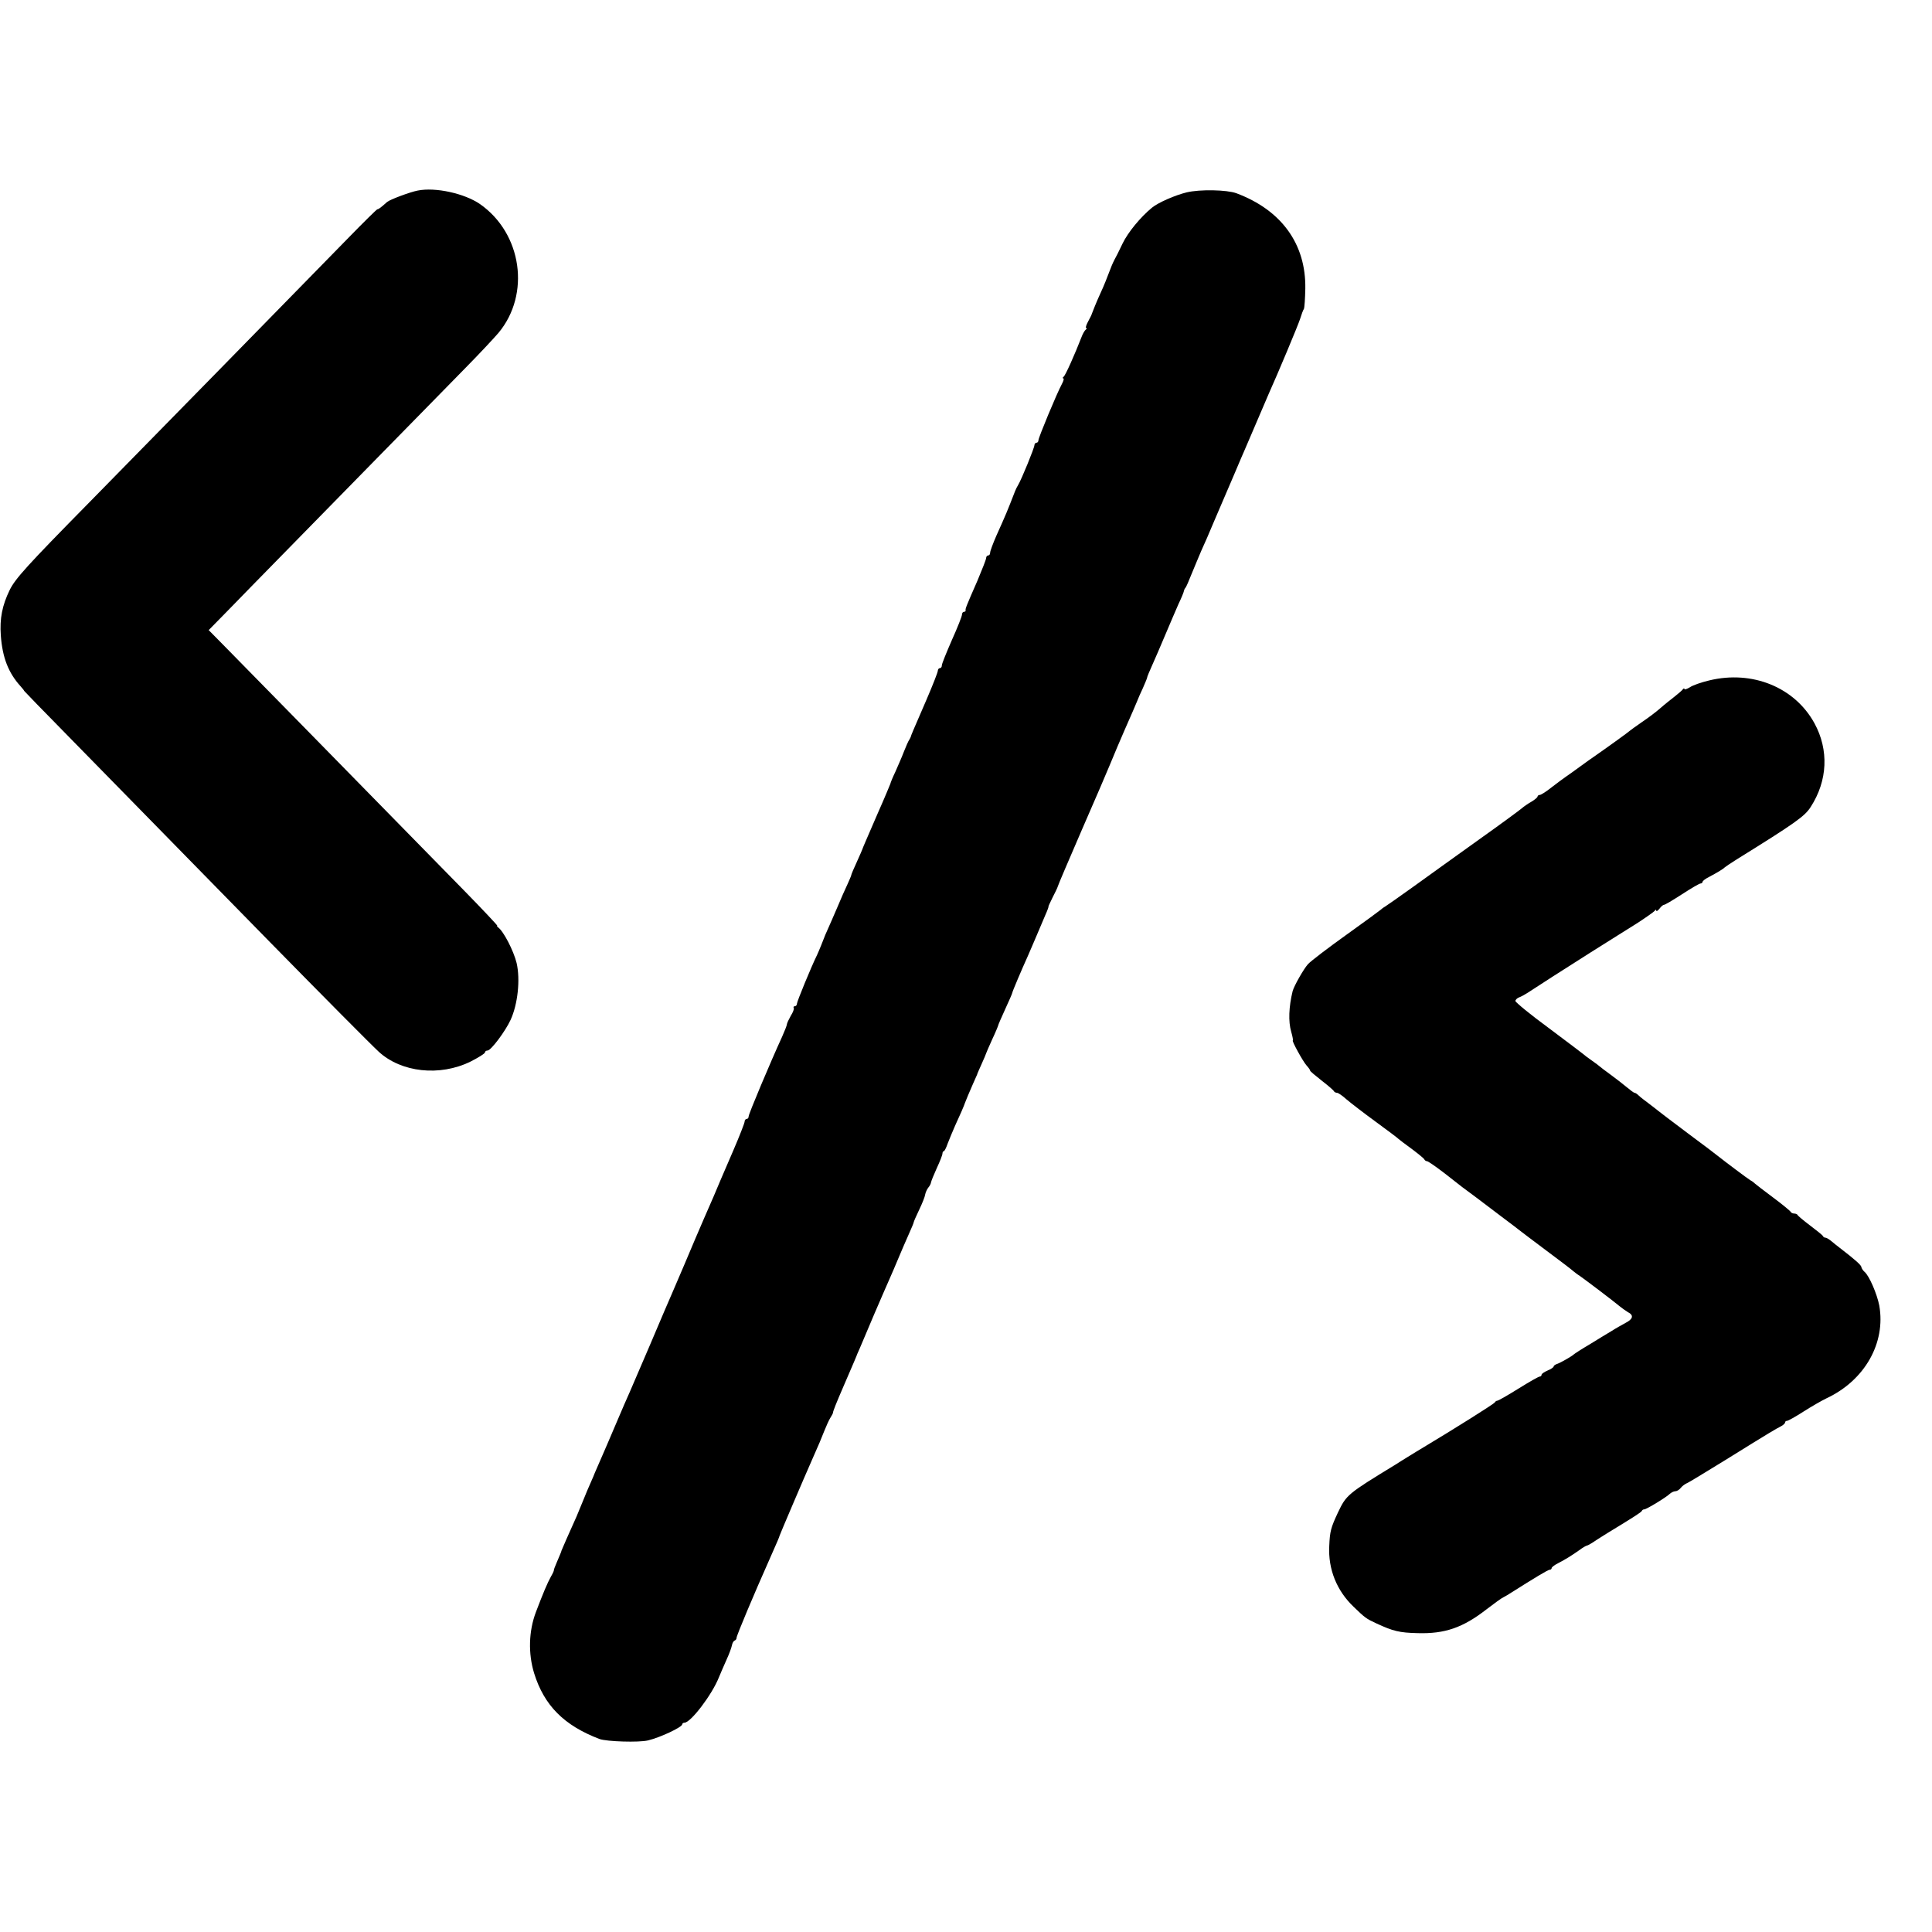
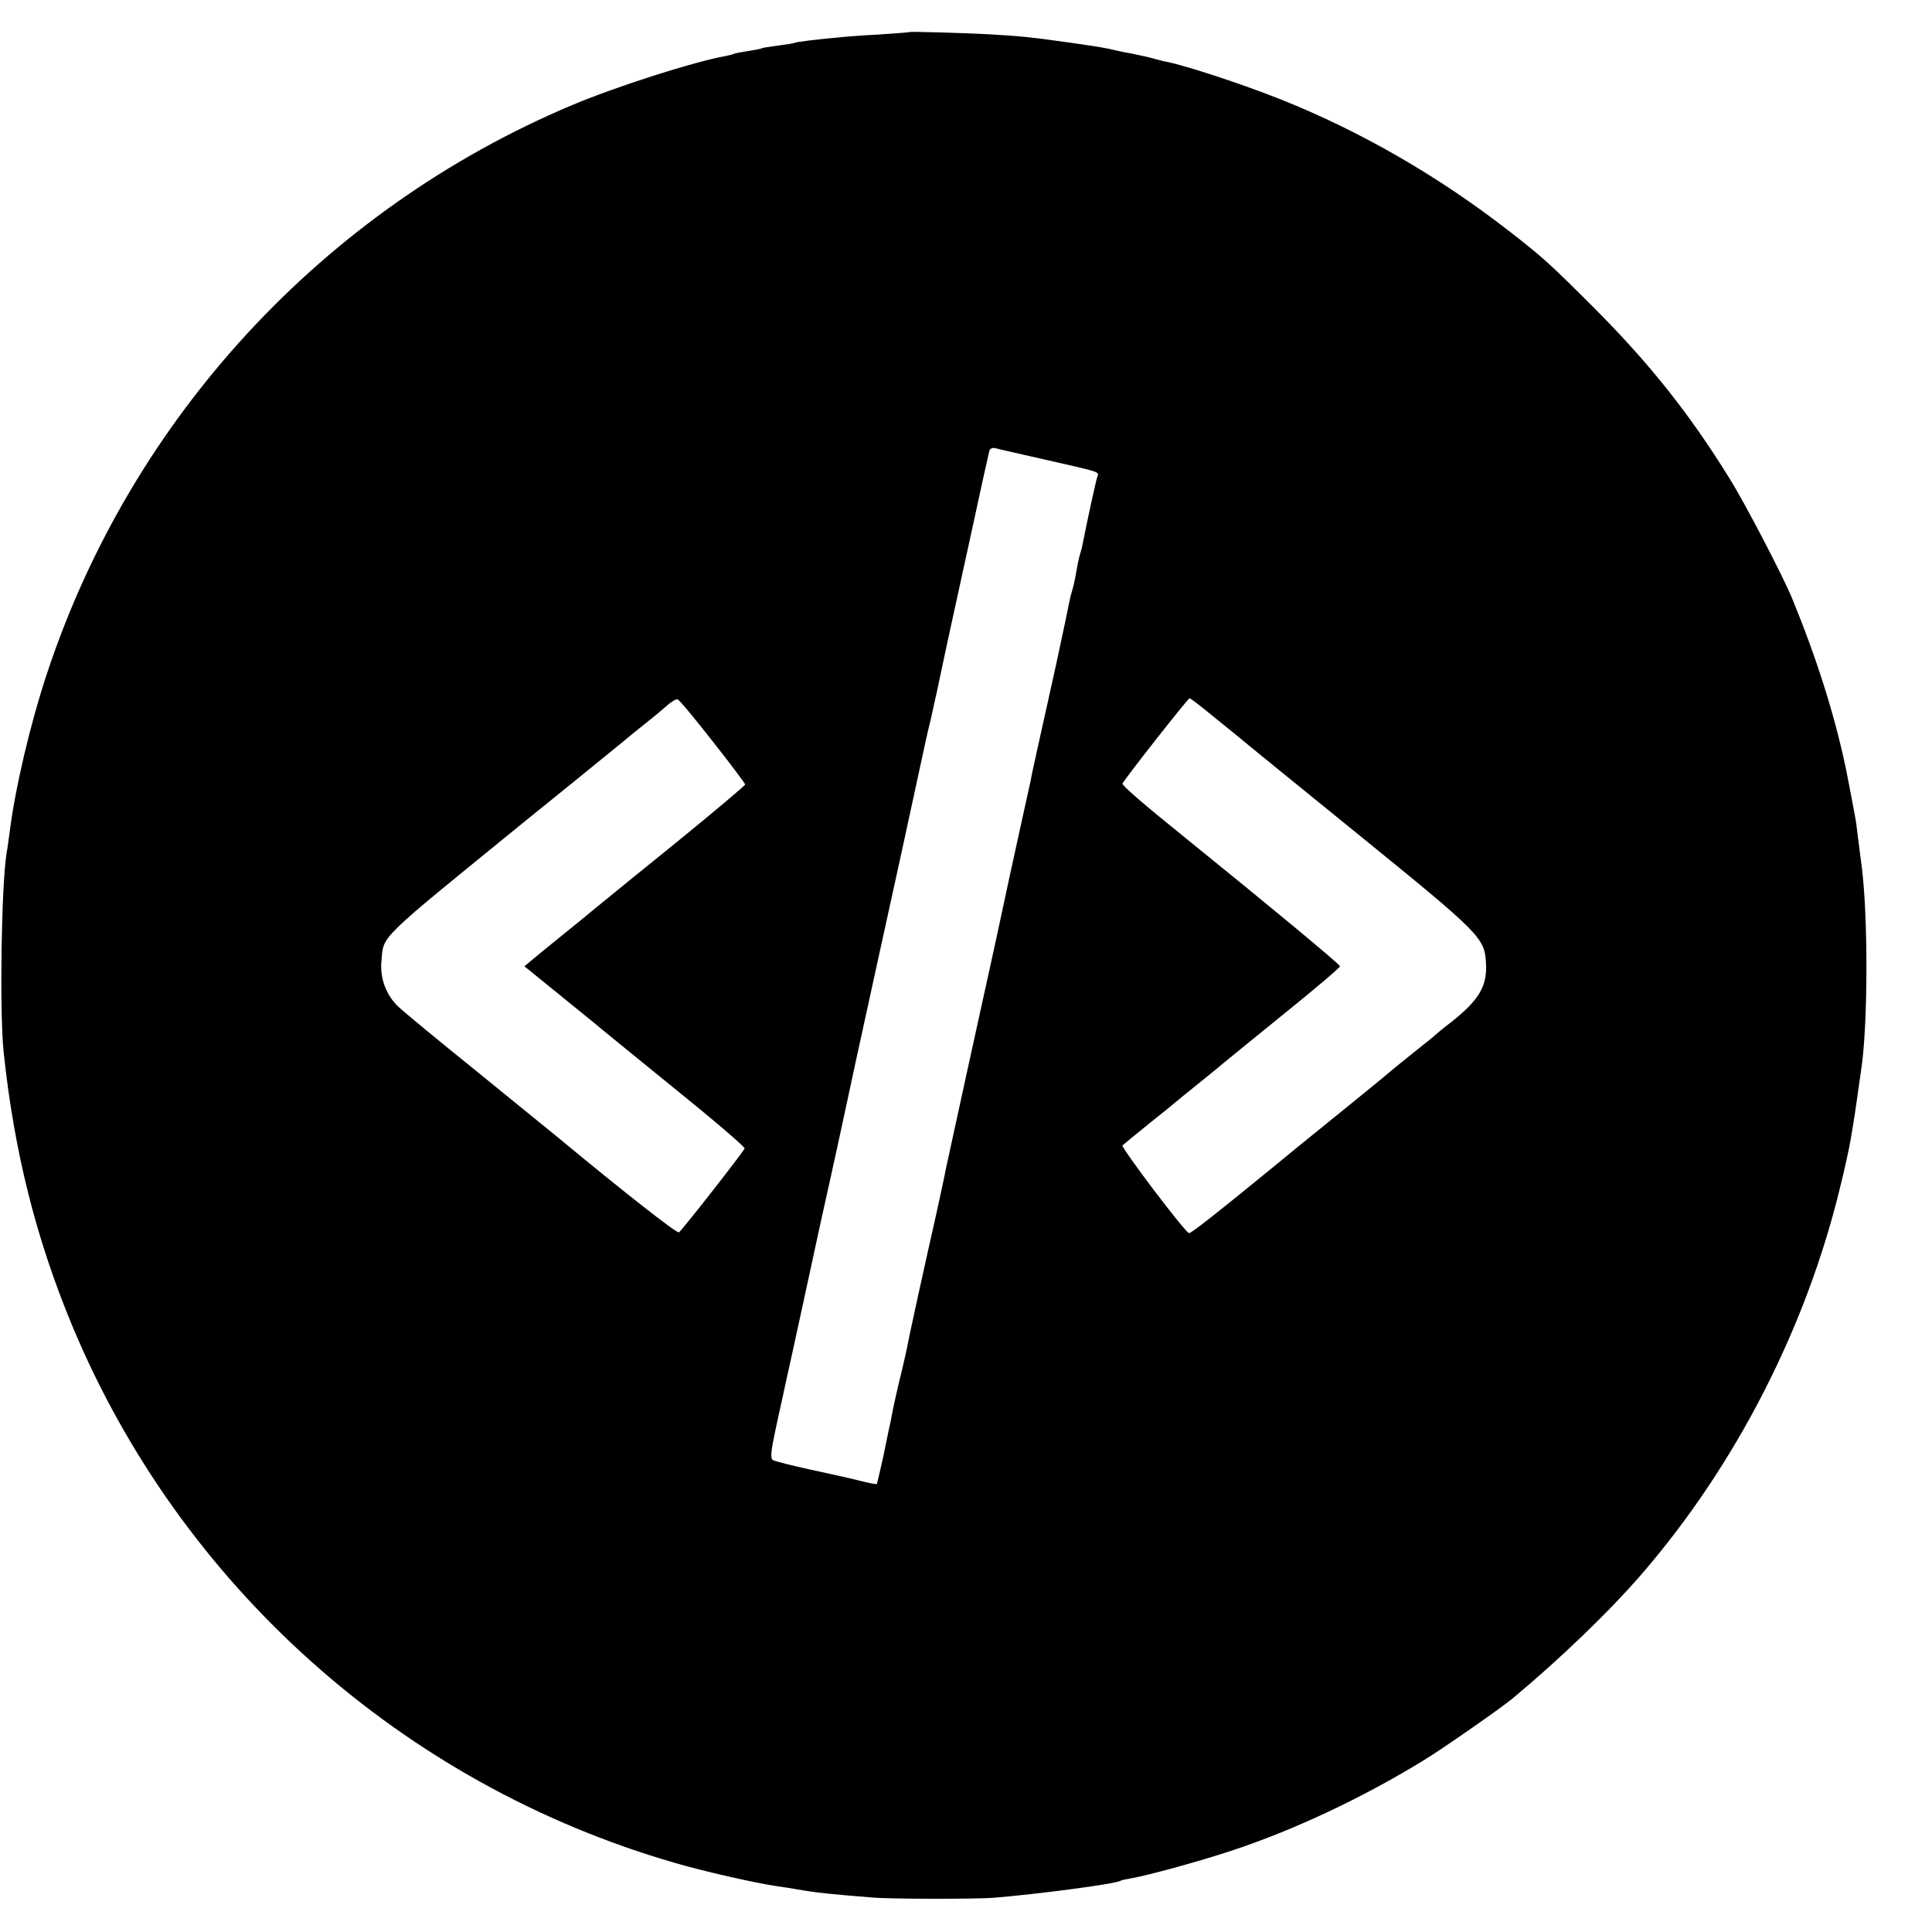
- <svg xmlns="http://www.w3.org/2000/svg" version="1.0" width="960pt" height="960pt" viewBox="0 0 960 960" preserveAspectRatio="xMidYMid meet">
-   <g transform="translate(0,960) scale(0.1,-0.1)" fill="#000000" stroke="none">
-     <path d="M2075 8653 c-37 -7 -139 -45 -152 -57 -29 -26 -42 -36 -48 -36 -3 0 -67 -63 -143 -141 -341 -349 -958 -979 -1287 -1314 -312 -317 -369 -380 -397 -437 -37 -76 -50 -142 -44 -225 8 -111 38 -187 99 -254 9 -10 17 -20 17 -22 0 -1 98 -102 218 -224 229 -234 723 -738 1005 -1026 257 -262 501 -508 539 -543 112 -103 303 -124 456 -49 39 20 72 40 72 46 0 5 6 9 13 9 17 1 87 94 114 152 36 78 49 201 30 283 -15 61 -65 158 -92 177 -5 4 -7 8 -4 8 3 0 -71 79 -165 175 -681 695 -966 986 -1198 1222 l-71 72 99 101 c54 56 169 173 254 260 85 87 301 307 480 490 179 182 379 387 445 454 66 67 139 145 162 172 160 192 117 494 -92 640 -77 53 -222 85 -310 67z" />
-     <path d="M5896 8644 c-57 -14 -140 -50 -172 -76 -57 -47 -119 -122 -146 -178 -17 -36 -35 -72 -40 -80 -4 -8 -11 -22 -14 -30 -25 -65 -39 -101 -55 -135 -19 -41 -41 -96 -44 -105 0 -3 -9 -20 -18 -37 -10 -18 -14 -33 -10 -33 5 0 4 -4 -2 -8 -5 -4 -15 -20 -21 -37 -33 -85 -80 -191 -89 -197 -5 -4 -6 -8 -2 -8 5 0 2 -12 -6 -27 -27 -50 -117 -268 -117 -280 0 -7 -4 -13 -10 -13 -5 0 -10 -6 -10 -12 0 -13 -64 -170 -81 -198 -5 -8 -12 -22 -15 -30 -40 -103 -45 -115 -94 -224 -16 -37 -30 -74 -30 -82 0 -8 -4 -14 -10 -14 -5 0 -10 -6 -10 -13 0 -7 -20 -57 -43 -112 -58 -132 -60 -139 -59 -147 1 -5 -2 -8 -8 -8 -5 0 -10 -6 -10 -14 0 -8 -22 -64 -50 -126 -27 -62 -50 -118 -50 -126 0 -8 -4 -14 -10 -14 -5 0 -10 -6 -10 -13 0 -7 -25 -71 -56 -143 -72 -166 -77 -178 -78 -184 -1 -3 -4 -10 -8 -16 -4 -5 -16 -32 -27 -60 -10 -27 -30 -71 -42 -99 -13 -27 -24 -54 -25 -60 -2 -5 -29 -71 -62 -145 -64 -148 -75 -173 -77 -180 -1 -3 -13 -31 -28 -64 -15 -32 -27 -61 -27 -64 0 -3 -9 -24 -19 -46 -11 -23 -34 -75 -51 -116 -18 -41 -39 -91 -48 -110 -9 -19 -16 -37 -17 -40 -4 -11 -26 -66 -35 -85 -30 -61 -100 -232 -100 -242 0 -7 -5 -13 -11 -13 -5 0 -8 -4 -5 -8 3 -5 -4 -23 -15 -40 -10 -18 -19 -37 -19 -42 0 -5 -11 -33 -24 -62 -57 -124 -166 -383 -166 -395 0 -7 -4 -13 -10 -13 -5 0 -10 -6 -10 -13 0 -7 -25 -71 -56 -143 -62 -143 -76 -177 -79 -184 -1 -3 -10 -23 -19 -45 -10 -22 -31 -71 -48 -110 -16 -38 -36 -83 -43 -100 -7 -16 -32 -75 -55 -130 -24 -55 -50 -118 -60 -140 -10 -22 -59 -137 -109 -255 -51 -118 -96 -224 -101 -235 -12 -26 -40 -91 -80 -185 -17 -41 -38 -88 -45 -105 -30 -69 -48 -110 -50 -115 -1 -3 -9 -23 -19 -45 -10 -22 -27 -62 -38 -90 -11 -27 -26 -63 -33 -80 -36 -80 -74 -166 -75 -170 0 -3 -9 -25 -20 -50 -11 -25 -19 -46 -18 -48 1 -1 -5 -15 -15 -32 -18 -33 -37 -78 -74 -175 -36 -95 -39 -206 -9 -304 50 -161 149 -260 325 -327 36 -13 196 -18 241 -7 62 15 170 66 170 80 0 4 5 8 11 8 31 0 137 139 171 225 9 22 27 63 39 90 13 28 24 59 26 70 2 11 8 21 13 23 6 2 10 8 10 14 0 11 84 211 165 393 36 81 48 109 49 115 1 5 127 300 156 365 43 97 49 112 66 155 10 25 23 54 30 65 7 11 13 22 13 25 0 7 14 43 56 140 49 114 58 134 60 140 1 3 8 21 17 40 8 19 41 96 72 170 32 74 66 153 76 175 10 22 30 69 45 105 15 36 38 89 51 118 13 29 24 55 24 58 0 3 12 31 27 62 15 31 29 66 30 76 2 11 9 26 15 34 7 8 13 19 14 26 1 7 14 39 29 72 15 32 28 65 28 72 0 6 3 12 7 12 3 0 12 17 19 38 8 20 24 60 37 89 22 47 45 100 49 113 3 9 22 54 40 95 10 22 19 42 20 45 0 3 11 27 23 54 12 27 22 50 22 52 0 2 14 33 30 69 17 36 30 68 30 70 0 3 16 39 35 81 19 41 35 78 35 81 0 5 47 116 77 182 8 19 28 64 43 100 15 36 36 84 45 106 10 22 16 40 15 40 -2 0 8 20 20 45 13 25 25 50 26 55 1 6 55 132 119 280 65 149 128 295 140 325 25 61 49 117 72 170 36 81 55 126 63 145 4 11 17 41 29 66 11 25 21 49 21 52 0 4 11 30 24 59 13 29 43 98 66 153 23 55 53 124 66 154 14 29 26 58 27 65 1 6 5 13 8 16 3 3 17 35 32 73 15 37 36 86 46 110 11 23 41 92 66 152 26 61 53 124 60 140 7 17 28 64 45 105 17 41 38 89 45 105 7 17 34 80 60 140 26 61 53 124 60 140 45 100 144 336 155 370 7 22 15 45 19 50 3 6 6 51 7 100 4 222 -118 391 -343 475 -47 17 -180 20 -247 4z" />
-     <path d="M8493 6219 c-38 -9 -82 -24 -96 -34 -15 -9 -27 -13 -27 -9 0 5 -4 4 -8 -1 -4 -6 -23 -22 -42 -37 -19 -15 -51 -40 -70 -57 -19 -17 -60 -48 -90 -68 -30 -21 -57 -40 -60 -43 -4 -5 -125 -92 -180 -130 -12 -8 -44 -31 -70 -50 -26 -19 -58 -42 -70 -50 -12 -8 -44 -32 -70 -52 -26 -21 -53 -38 -59 -38 -6 0 -11 -4 -11 -8 0 -4 -14 -16 -31 -26 -18 -10 -39 -25 -48 -33 -9 -8 -104 -78 -211 -154 -107 -77 -253 -181 -323 -232 -70 -50 -135 -96 -145 -102 -9 -5 -19 -13 -22 -16 -3 -3 -79 -59 -170 -124 -91 -65 -176 -130 -191 -146 -22 -25 -69 -108 -76 -134 -19 -78 -22 -151 -7 -202 7 -24 10 -43 8 -43 -7 0 50 -104 68 -124 10 -11 18 -22 18 -26 0 -3 26 -25 58 -50 31 -24 59 -48 60 -52 2 -4 9 -8 15 -8 7 0 28 -15 48 -33 20 -17 86 -68 145 -111 60 -44 111 -82 114 -86 3 -3 32 -25 65 -49 33 -25 62 -48 63 -53 2 -4 8 -8 13 -8 5 0 44 -27 87 -60 42 -33 82 -64 87 -68 6 -4 37 -28 70 -52 33 -25 64 -48 70 -53 5 -4 37 -28 70 -53 33 -25 67 -50 75 -57 8 -7 69 -52 135 -102 66 -49 125 -94 131 -100 6 -5 21 -17 34 -25 30 -21 170 -127 197 -150 12 -10 31 -23 42 -30 30 -15 26 -34 -11 -53 -18 -10 -49 -27 -69 -40 -20 -12 -70 -42 -110 -67 -41 -24 -76 -47 -79 -50 -9 -9 -65 -41 -82 -47 -10 -3 -18 -9 -18 -13 0 -4 -13 -13 -30 -20 -16 -7 -30 -16 -30 -21 0 -5 -4 -9 -9 -9 -6 0 -53 -27 -106 -60 -53 -33 -100 -60 -105 -60 -4 0 -10 -4 -12 -8 -2 -7 -212 -138 -352 -222 -23 -14 -60 -36 -82 -50 -22 -14 -49 -30 -59 -37 -241 -147 -245 -151 -287 -239 -35 -75 -40 -93 -43 -166 -6 -115 37 -222 121 -302 57 -55 62 -59 114 -83 82 -38 114 -46 204 -48 135 -4 225 27 342 118 38 29 76 57 84 60 8 4 27 15 42 25 109 69 180 112 188 112 6 0 10 4 10 8 0 5 15 16 33 25 38 20 61 34 104 64 17 13 35 23 38 23 4 0 25 12 48 28 23 15 51 32 62 39 112 68 161 99 163 105 2 5 7 8 12 8 11 0 110 60 128 78 7 6 19 12 26 12 8 0 20 7 27 16 7 9 20 19 29 23 9 3 95 56 193 116 230 143 248 153 275 167 12 6 22 15 22 20 0 4 4 8 10 8 5 0 41 20 80 45 39 25 91 55 116 67 190 89 295 275 262 461 -11 57 -50 148 -73 167 -8 7 -15 18 -16 24 0 9 -30 36 -108 96 -11 8 -29 23 -40 32 -12 10 -25 18 -30 18 -5 0 -11 3 -13 8 -1 4 -30 27 -63 52 -33 25 -61 48 -63 53 -2 4 -10 7 -17 7 -7 0 -15 4 -17 8 -1 4 -41 37 -88 72 -47 35 -87 66 -90 69 -3 3 -12 11 -22 16 -15 9 -124 91 -158 118 -8 7 -78 60 -155 117 -77 58 -142 107 -145 110 -3 3 -23 18 -45 35 -22 16 -46 35 -53 42 -7 7 -16 13 -20 13 -4 0 -21 13 -39 28 -18 15 -54 43 -80 62 -26 19 -50 37 -53 40 -3 3 -21 17 -40 30 -19 13 -37 27 -40 30 -3 3 -80 61 -172 130 -93 68 -168 130 -168 136 0 6 8 14 18 18 9 3 29 14 43 23 38 25 185 120 312 200 59 37 119 75 132 83 13 8 59 37 102 64 43 28 81 55 85 60 5 7 8 7 8 1 0 -5 7 -1 16 10 8 11 18 19 22 19 4 -1 44 23 89 52 46 30 87 54 93 54 5 0 10 4 10 8 0 5 15 16 33 25 36 19 70 39 77 47 3 3 30 21 60 40 290 180 338 214 367 260 85 131 91 284 19 416 -98 179 -309 265 -523 213z" />
+ <svg xmlns="http://www.w3.org/2000/svg" version="1.0" width="700pt" height="700pt" viewBox="0 0 700 700" preserveAspectRatio="xMidYMid meet">
+   <g transform="translate(0,700) scale(0.1,-0.1)" fill="#000000" stroke="none">
+     <path d="M3297 6884 c-1 -1 -51 -5 -112 -9 -60 -3 -123 -8 -140 -10 -81 -7 -161 -17 -165 -20 -3 -2 -30 -6 -60 -10 -30 -4 -57 -8 -60 -10 -3 -2 -25 -6 -50 -10 -25 -4 -47 -8 -51 -10 -3 -2 -19 -6 -35 -9 -114 -21 -393 -110 -554 -178 -898 -379 -1593 -1132 -1899 -2056 -61 -183 -116 -417 -136 -577 -4 -27 -8 -61 -11 -75 -19 -117 -26 -571 -11 -720 38 -361 117 -677 249 -994 392 -941 1197 -1660 2181 -1945 101 -30 295 -74 372 -85 22 -3 54 -8 70 -11 74 -13 125 -18 275 -30 65 -6 375 -6 440 -1 159 13 443 50 461 62 3 2 21 6 40 9 58 10 248 62 359 99 226 74 476 192 695 326 71 43 280 189 324 225 172 143 355 319 471 454 340 394 595 892 718 1403 17 68 33 143 37 168 4 25 9 52 10 60 3 14 20 134 30 206 23 163 23 543 1 719 -5 40 -19 146 -21 165 -2 15 -31 167 -39 205 -42 195 -105 393 -194 610 -35 83 -170 343 -226 432 -145 235 -293 420 -491 618 -158 158 -184 182 -305 276 -257 200 -539 363 -830 479 -138 55 -342 122 -413 136 -10 2 -27 6 -37 9 -20 6 -50 13 -90 21 -14 2 -38 7 -55 11 -48 11 -55 12 -165 28 -142 20 -178 24 -300 31 -100 5 -280 10 -283 8z m488 -1549 c203 -46 198 -44 191 -62 -5 -13 -34 -147 -51 -232 -2 -12 -6 -30 -9 -39 -3 -9 -8 -29 -11 -44 -3 -16 -7 -40 -10 -55 -3 -16 -8 -36 -11 -45 -3 -9 -7 -25 -9 -36 -3 -16 -23 -112 -49 -232 -8 -37 -52 -234 -71 -320 -9 -41 -19 -86 -21 -100 -3 -14 -17 -77 -31 -140 -27 -122 -58 -265 -91 -420 -11 -52 -57 -259 -101 -460 -44 -201 -82 -376 -85 -390 -2 -14 -18 -86 -34 -160 -41 -181 -100 -449 -105 -480 -3 -14 -14 -65 -26 -113 -12 -49 -23 -101 -26 -115 -3 -15 -7 -36 -9 -47 -3 -11 -14 -65 -25 -119 -12 -55 -23 -101 -24 -103 -2 -1 -28 3 -58 11 -30 8 -111 26 -181 41 -69 15 -132 31 -138 35 -9 6 -7 31 9 106 12 55 23 108 26 119 2 11 18 83 35 160 17 77 33 151 36 165 3 14 32 149 65 300 34 151 62 282 64 290 2 8 20 92 40 185 20 94 38 177 40 185 6 26 124 569 150 685 32 147 86 396 90 415 2 8 10 45 19 81 8 37 17 78 20 90 4 21 42 198 51 239 2 8 33 152 70 320 36 168 68 311 70 318 3 7 13 11 22 8 10 -3 90 -21 178 -41z m-1203 -1021 c65 -82 117 -152 118 -156 0 -4 -107 -94 -237 -200 -131 -106 -265 -215 -299 -243 -33 -27 -80 -66 -104 -85 -24 -19 -70 -57 -102 -83 l-58 -48 117 -95 c65 -53 127 -103 138 -112 11 -10 138 -113 283 -231 145 -117 262 -217 260 -222 -4 -12 -228 -298 -238 -304 -8 -5 -213 157 -435 341 -22 18 -155 126 -295 240 -140 113 -270 220 -287 237 -44 41 -67 104 -61 164 9 97 -22 66 533 518 127 102 248 201 269 218 22 18 56 46 76 62 20 17 56 46 80 65 24 19 58 47 75 62 16 15 35 26 40 24 6 -1 63 -70 127 -152z m1808 95 c41 -33 84 -68 95 -77 11 -10 207 -169 436 -355 447 -363 458 -375 463 -467 5 -84 -26 -134 -128 -215 -22 -16 -44 -35 -50 -40 -6 -6 -45 -38 -86 -70 -41 -33 -77 -62 -80 -65 -3 -3 -66 -55 -140 -115 -74 -60 -162 -131 -195 -158 -33 -27 -78 -64 -100 -82 -194 -159 -291 -235 -297 -233 -17 6 -248 312 -241 318 4 4 47 39 94 77 48 38 93 75 100 81 8 7 34 28 59 48 25 20 63 51 85 69 22 19 132 108 245 200 113 91 205 169 205 174 0 7 -256 219 -555 461 -160 129 -235 194 -233 201 4 12 237 309 243 309 3 0 39 -27 80 -61z" />
  </g>
</svg>
